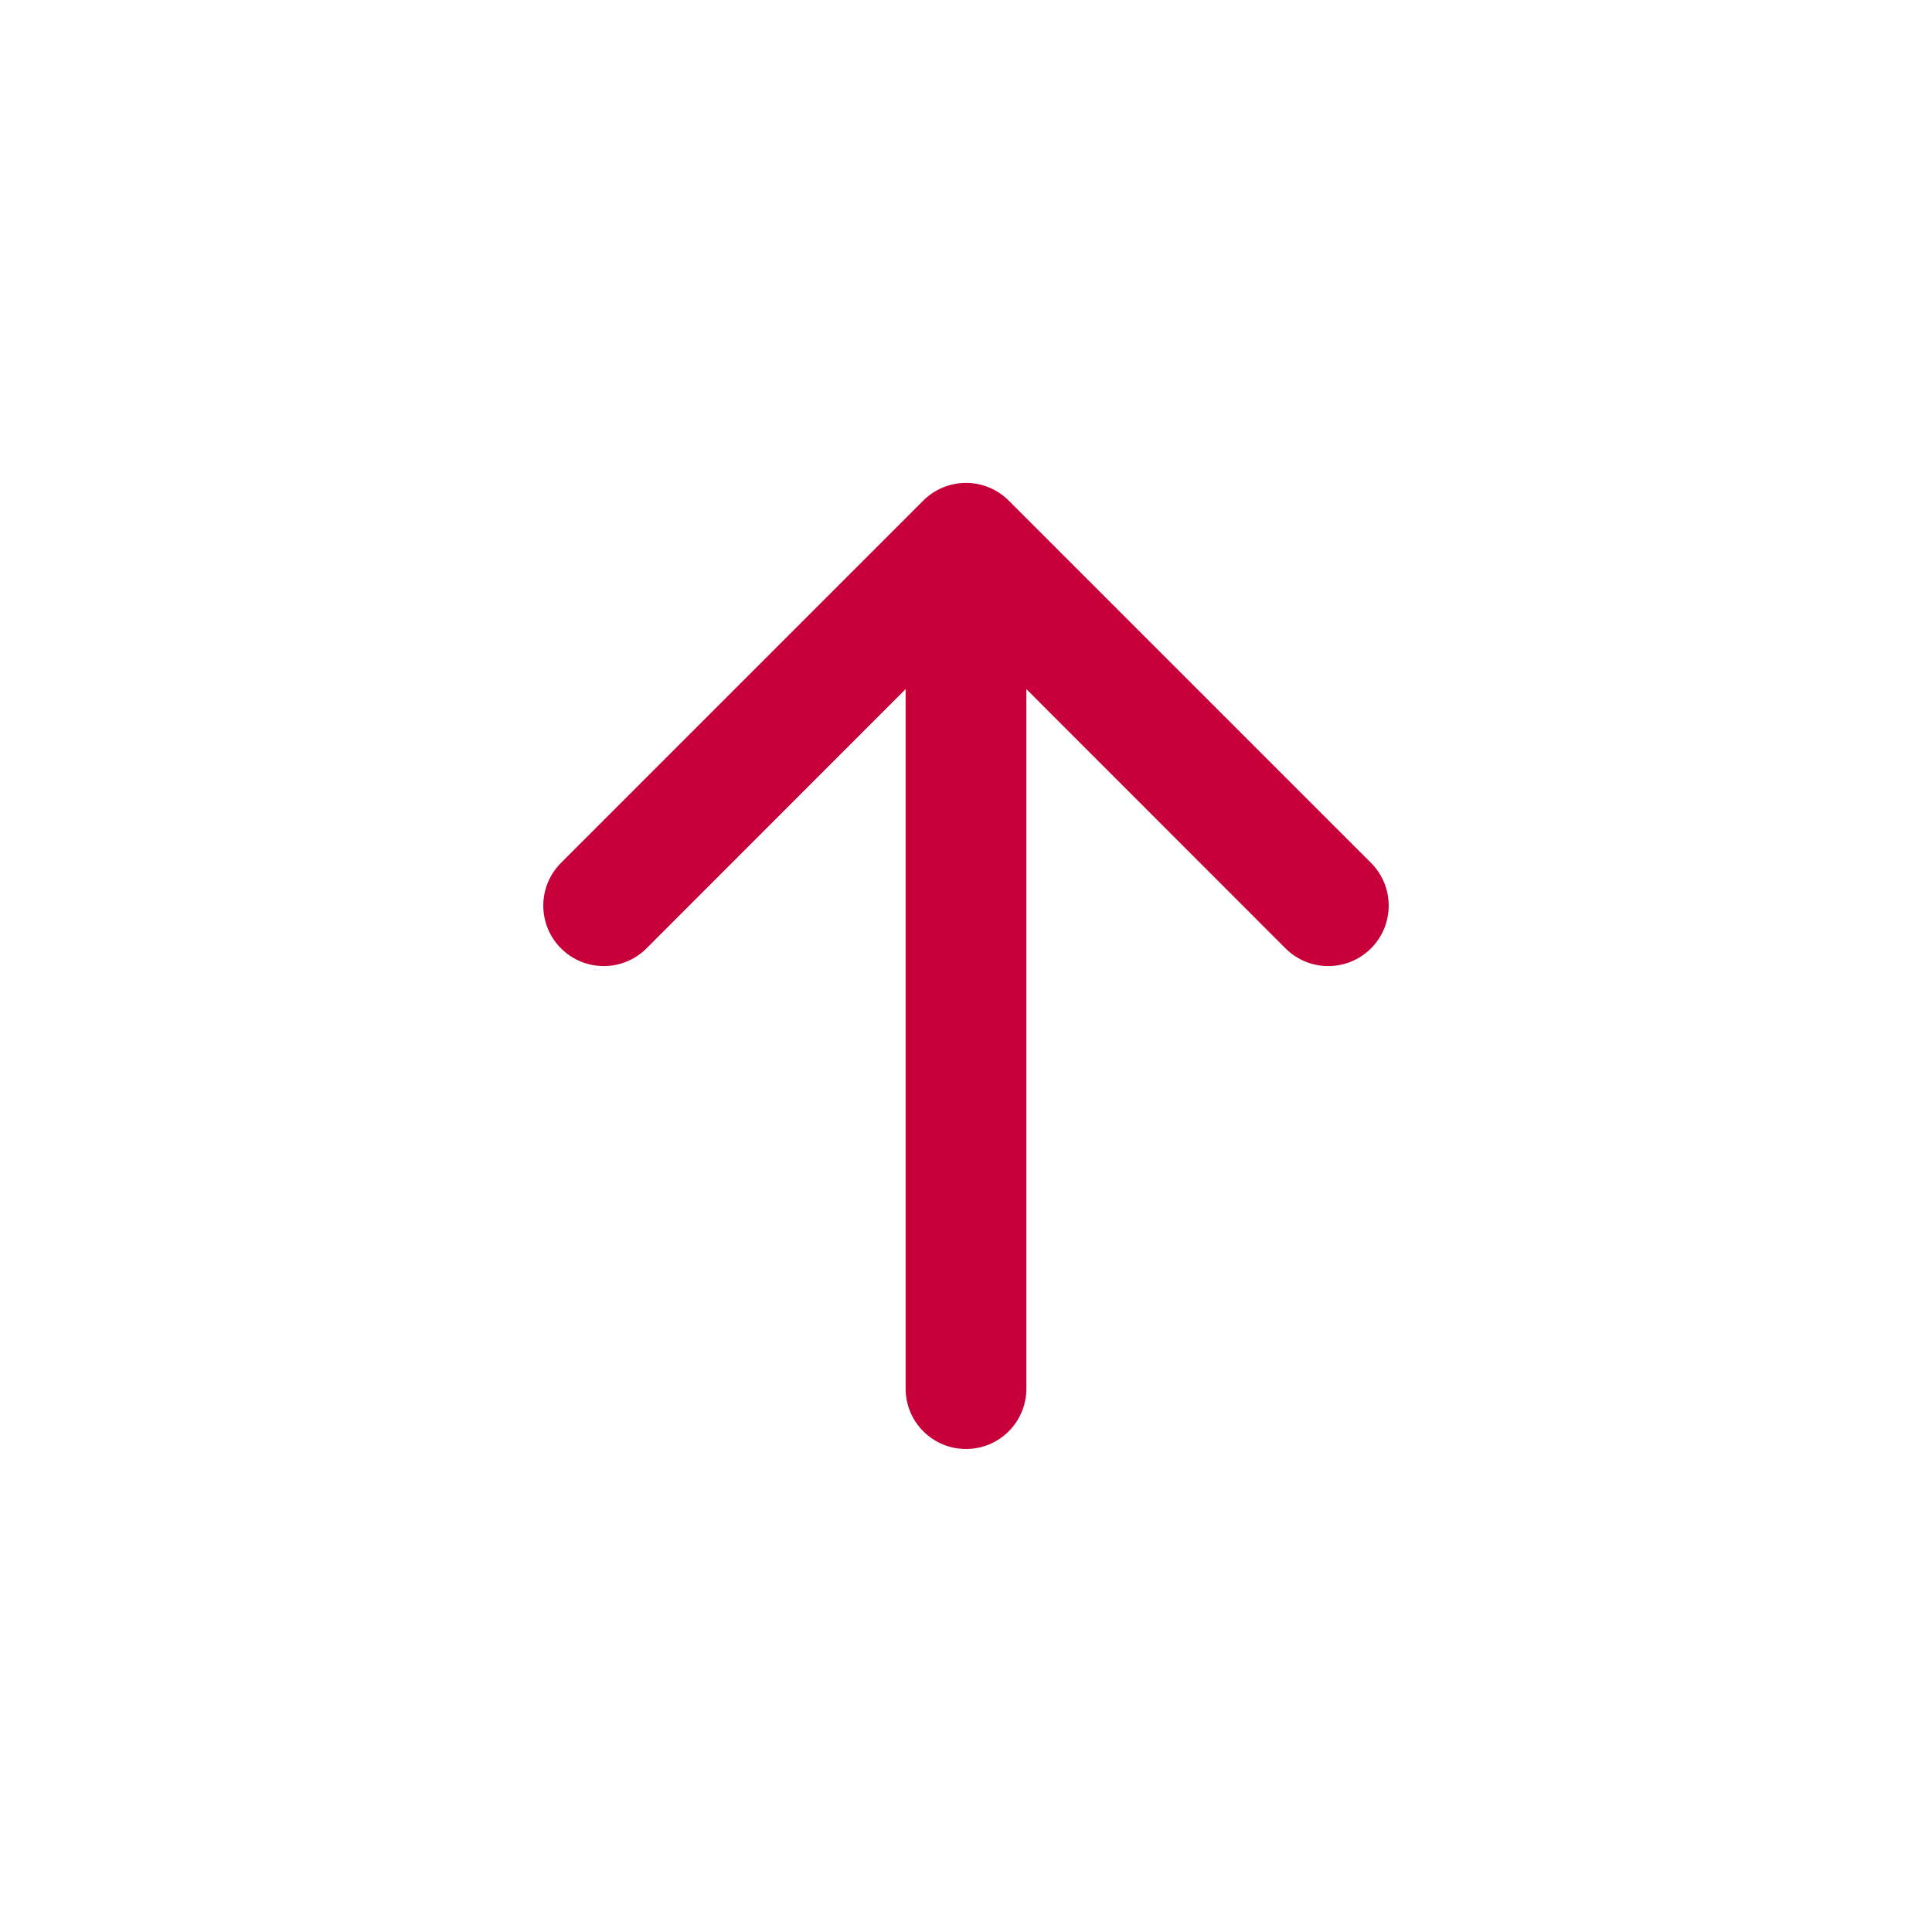
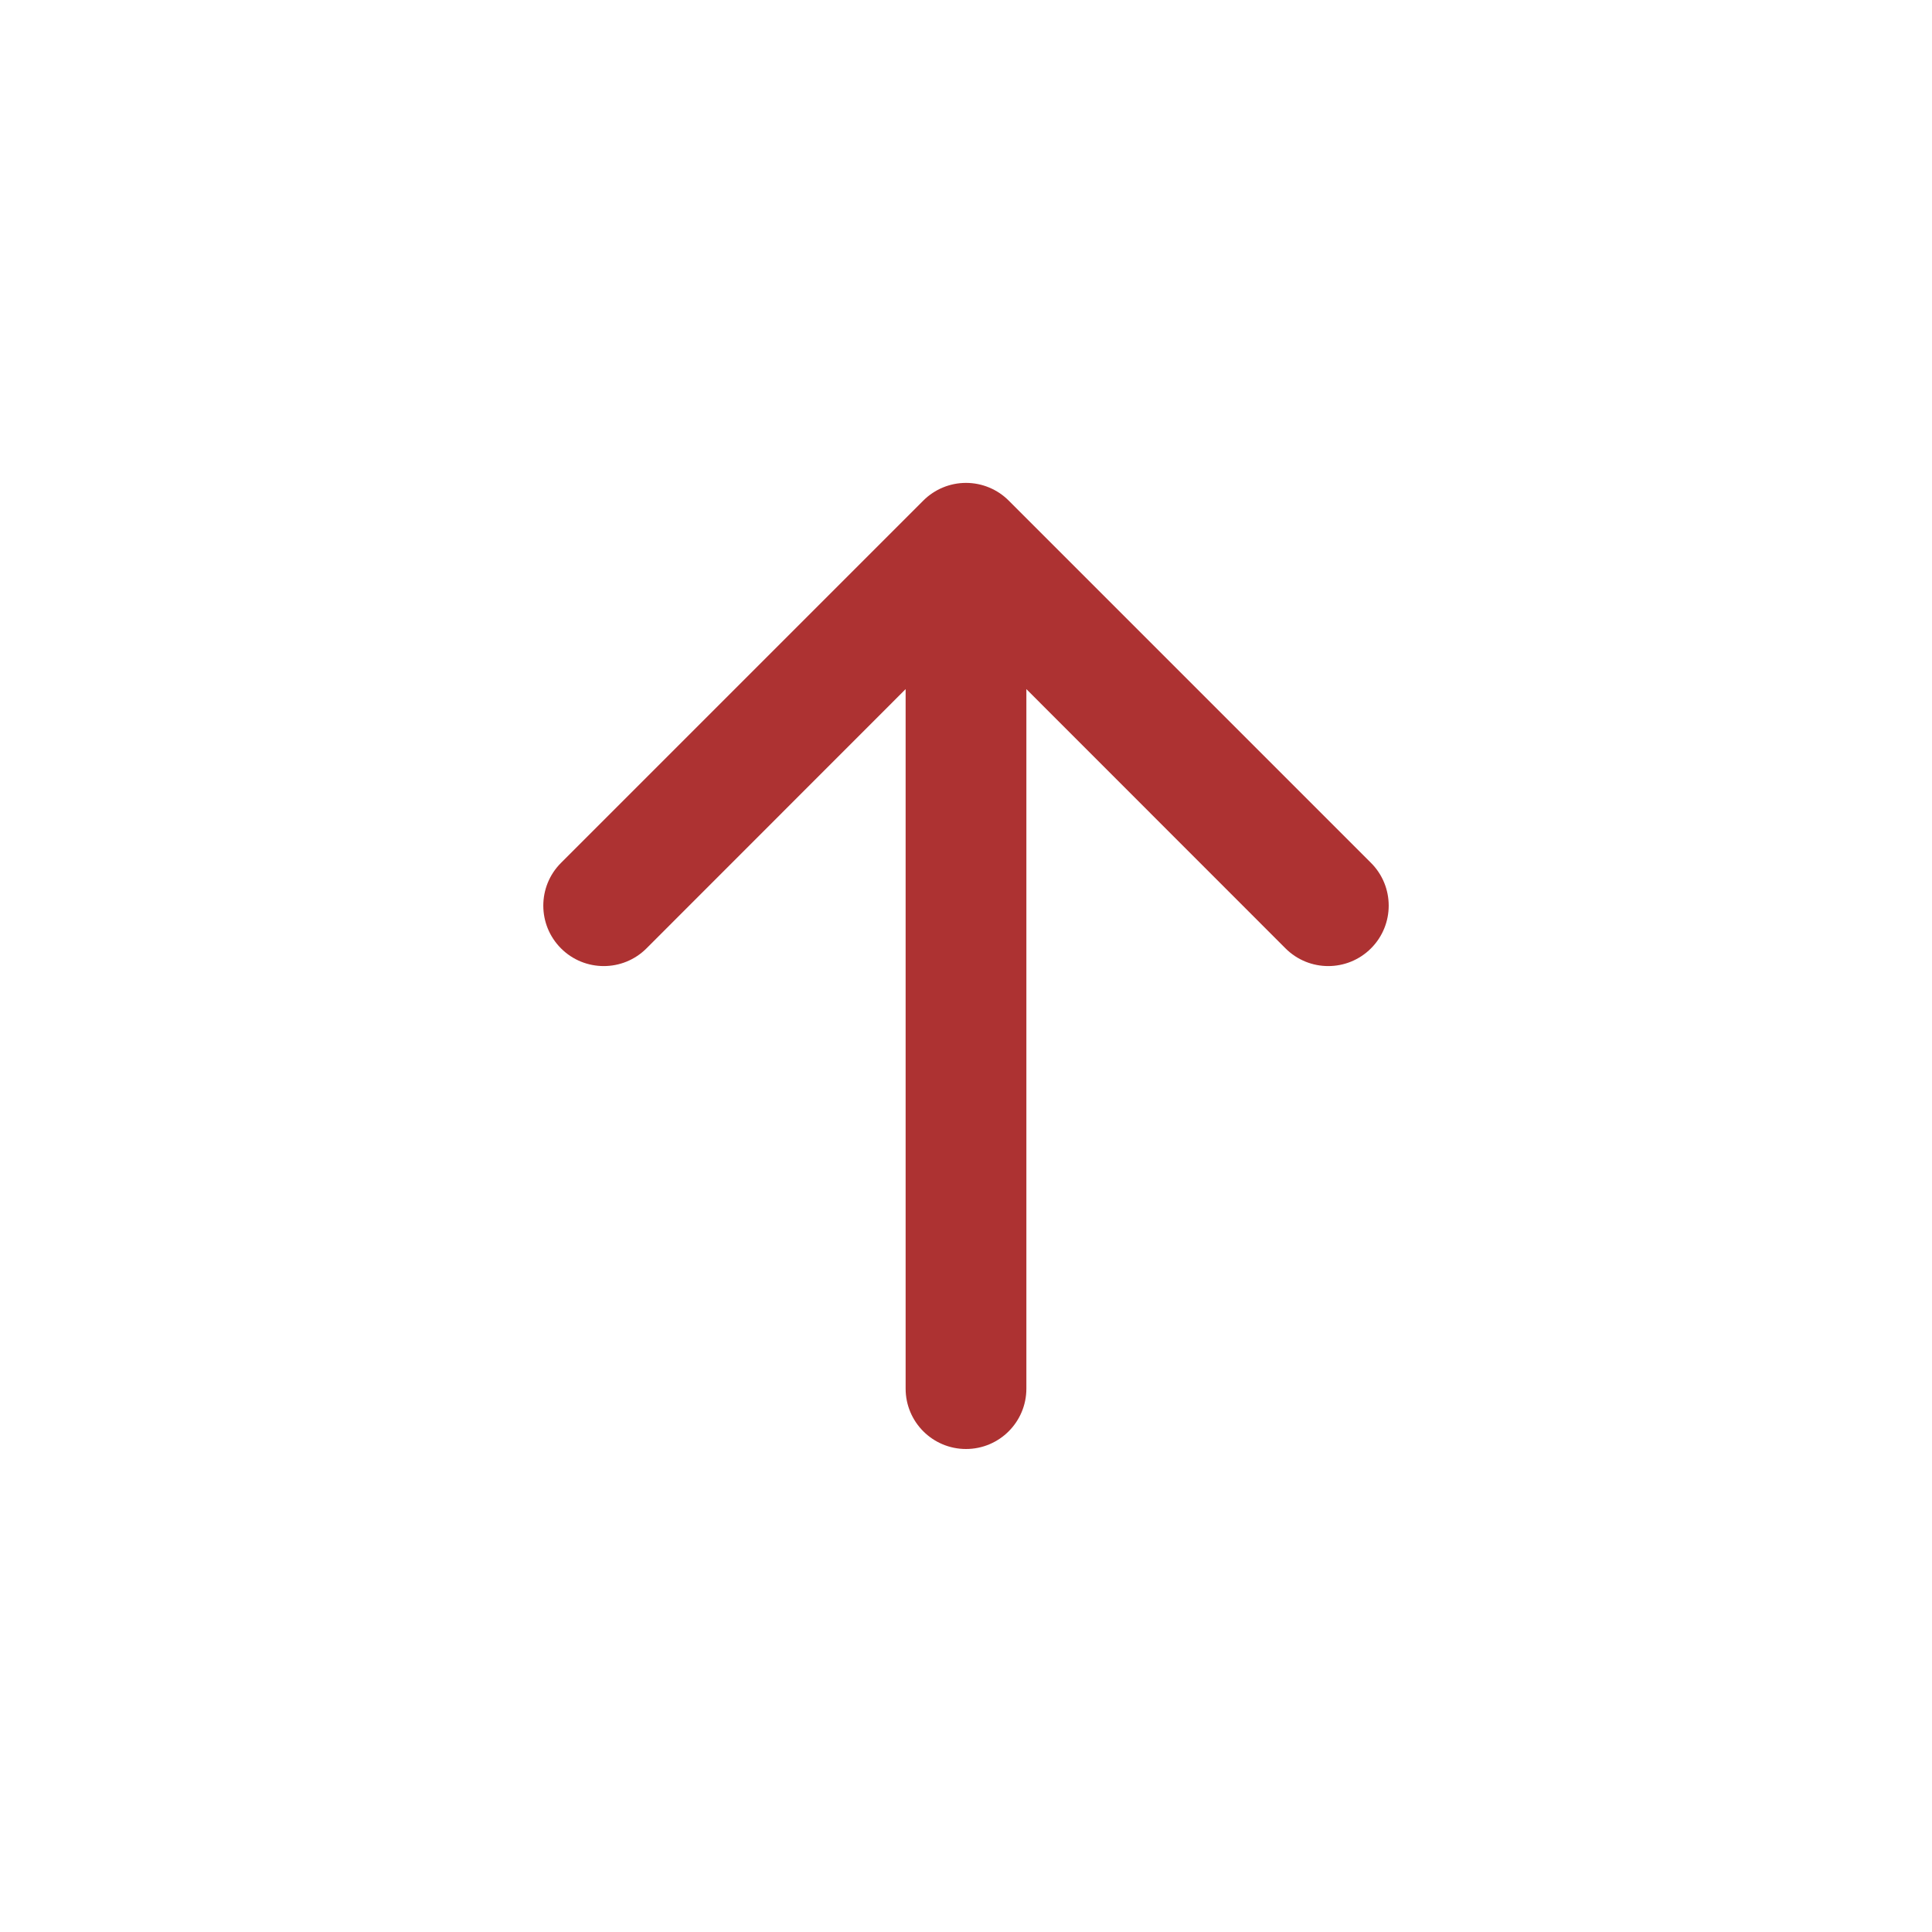
- <svg xmlns="http://www.w3.org/2000/svg" width="16" height="16" fill="#C70039" class="bi bi-arrow-up-short" viewBox="0 0 16 16">
+ <svg xmlns="http://www.w3.org/2000/svg" width="16" height="16" fill="#ad3232" class="bi bi-arrow-up-short" viewBox="0 0 16 16">
  <path fill-rule="evenodd" d="M8 12a.5.5 0 0 0 .5-.5V5.707l2.146 2.147a.5.5 0 0 0 .708-.708l-3-3a.5.5 0 0 0-.708 0l-3 3a.5.5 0 1 0 .708.708L7.5 5.707V11.5a.5.5 0 0 0 .5.5z" />
</svg>
